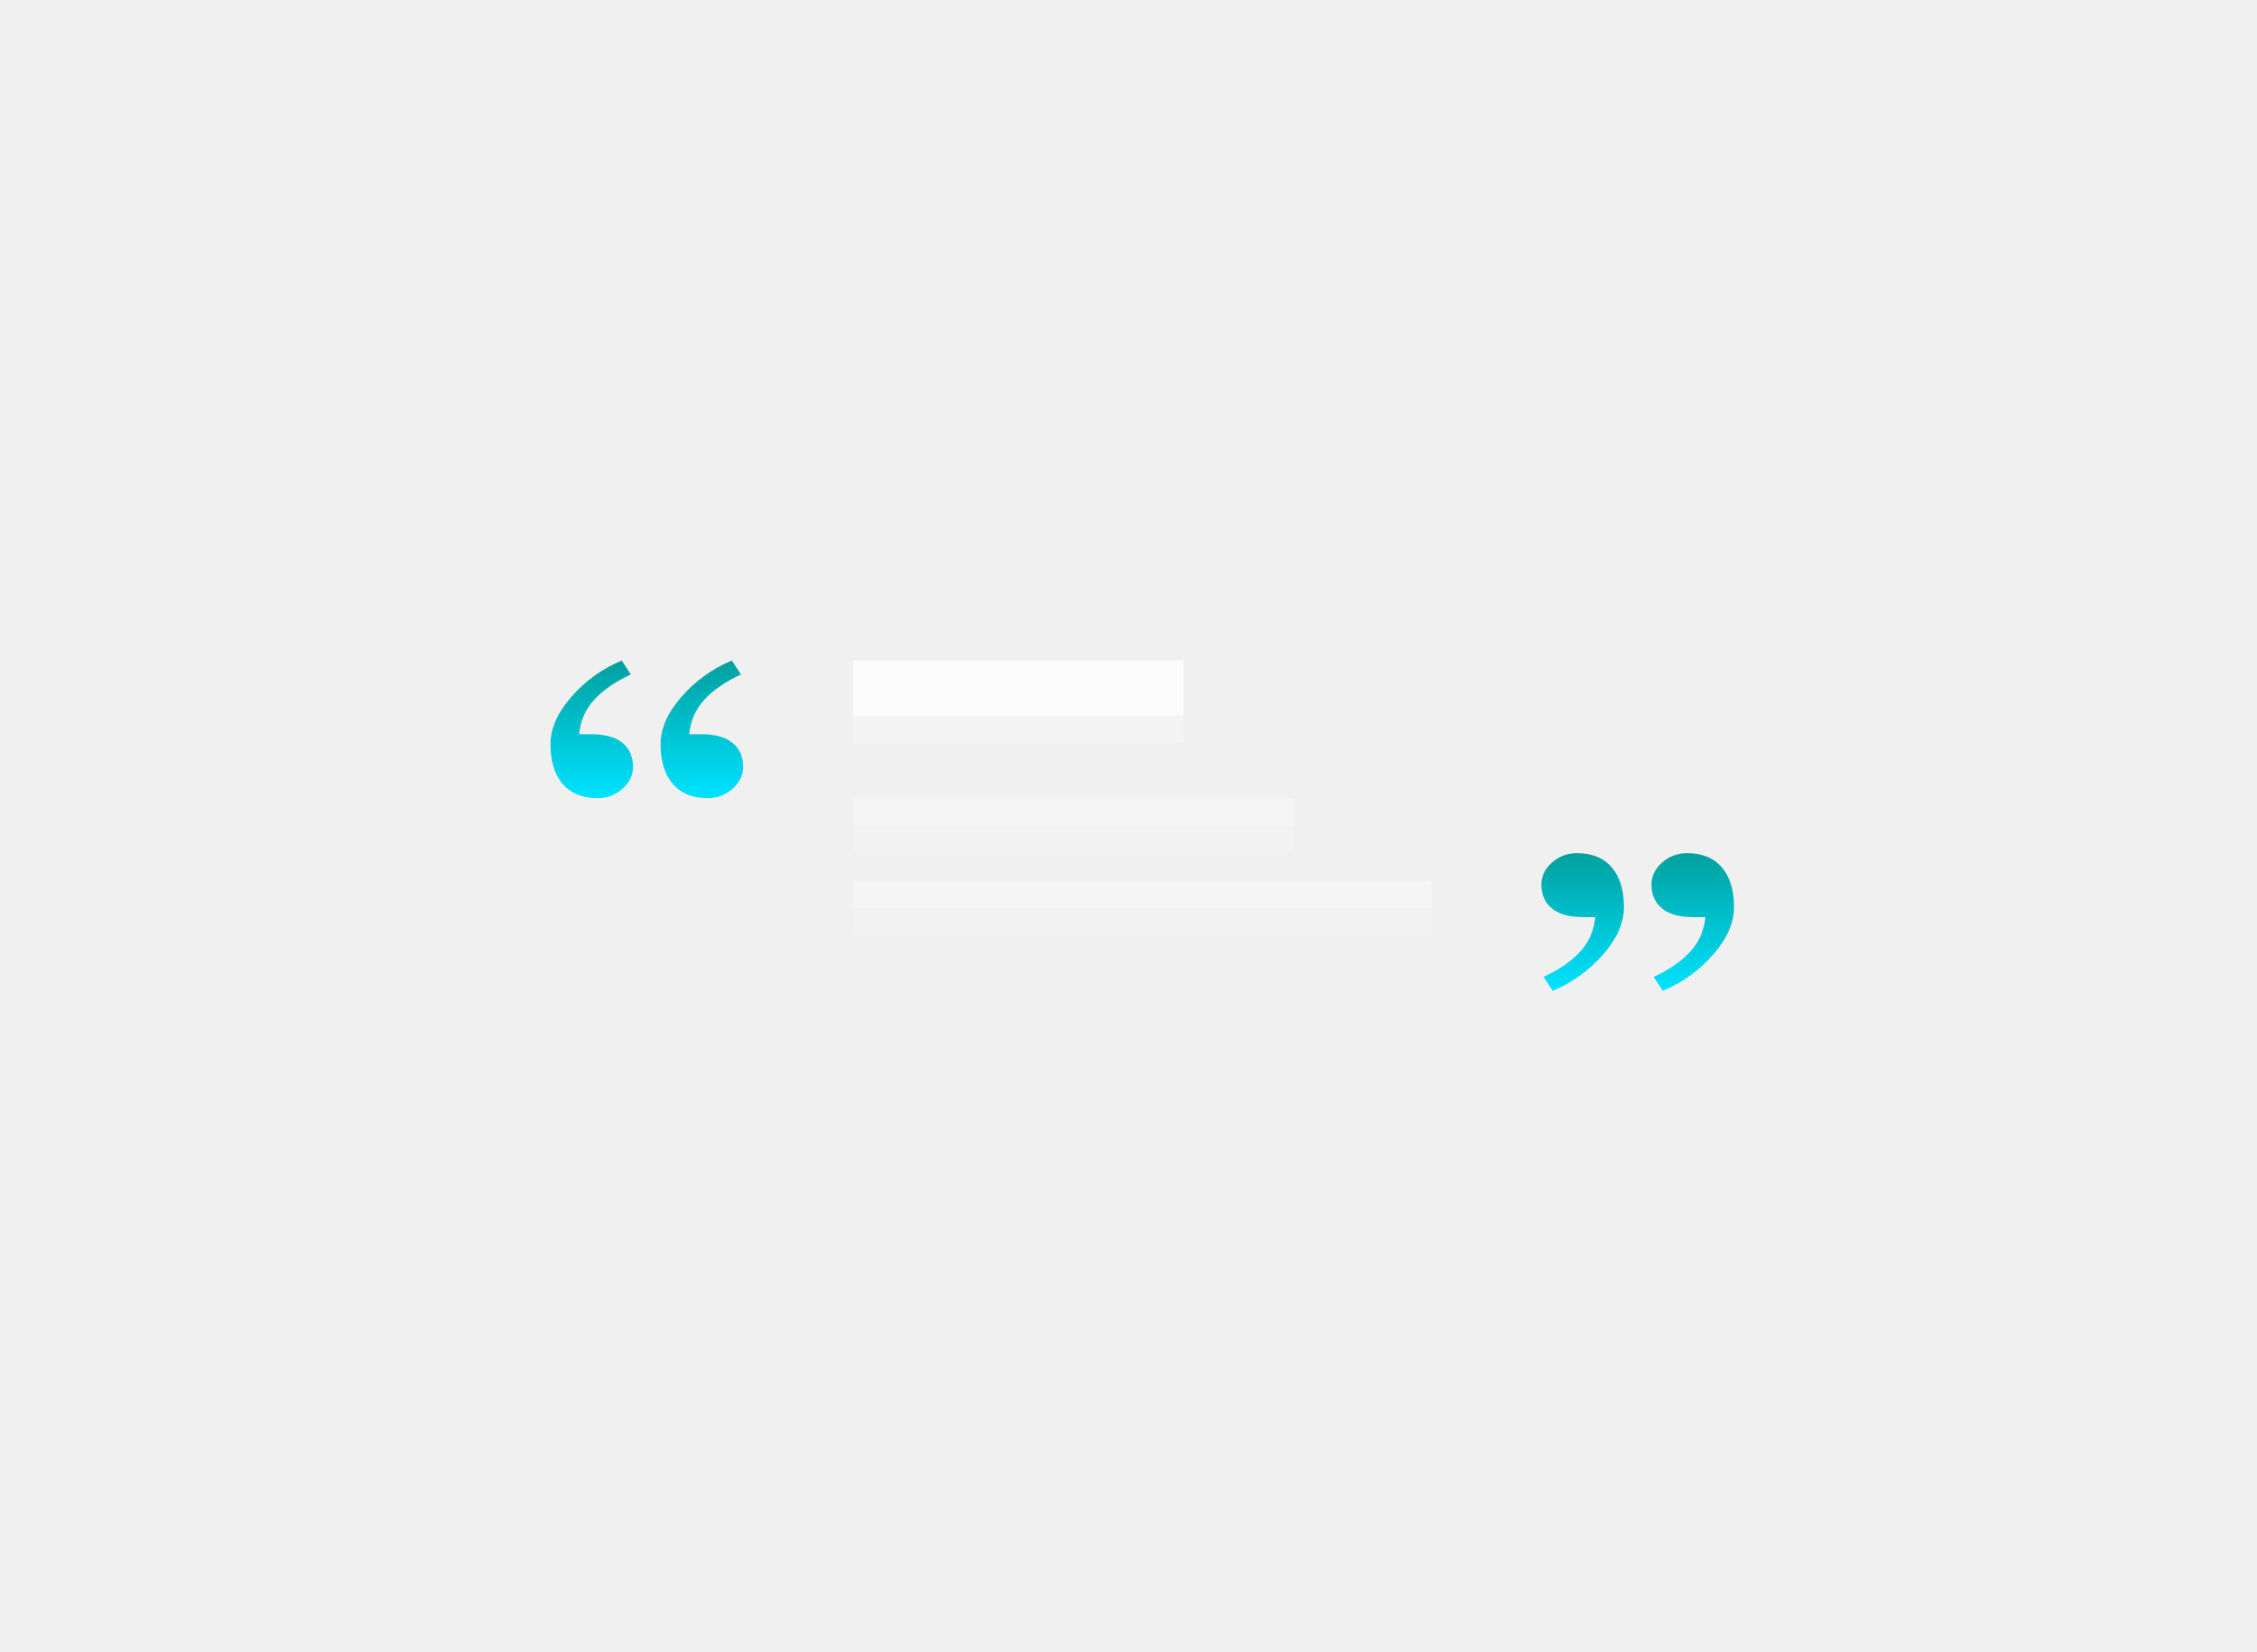
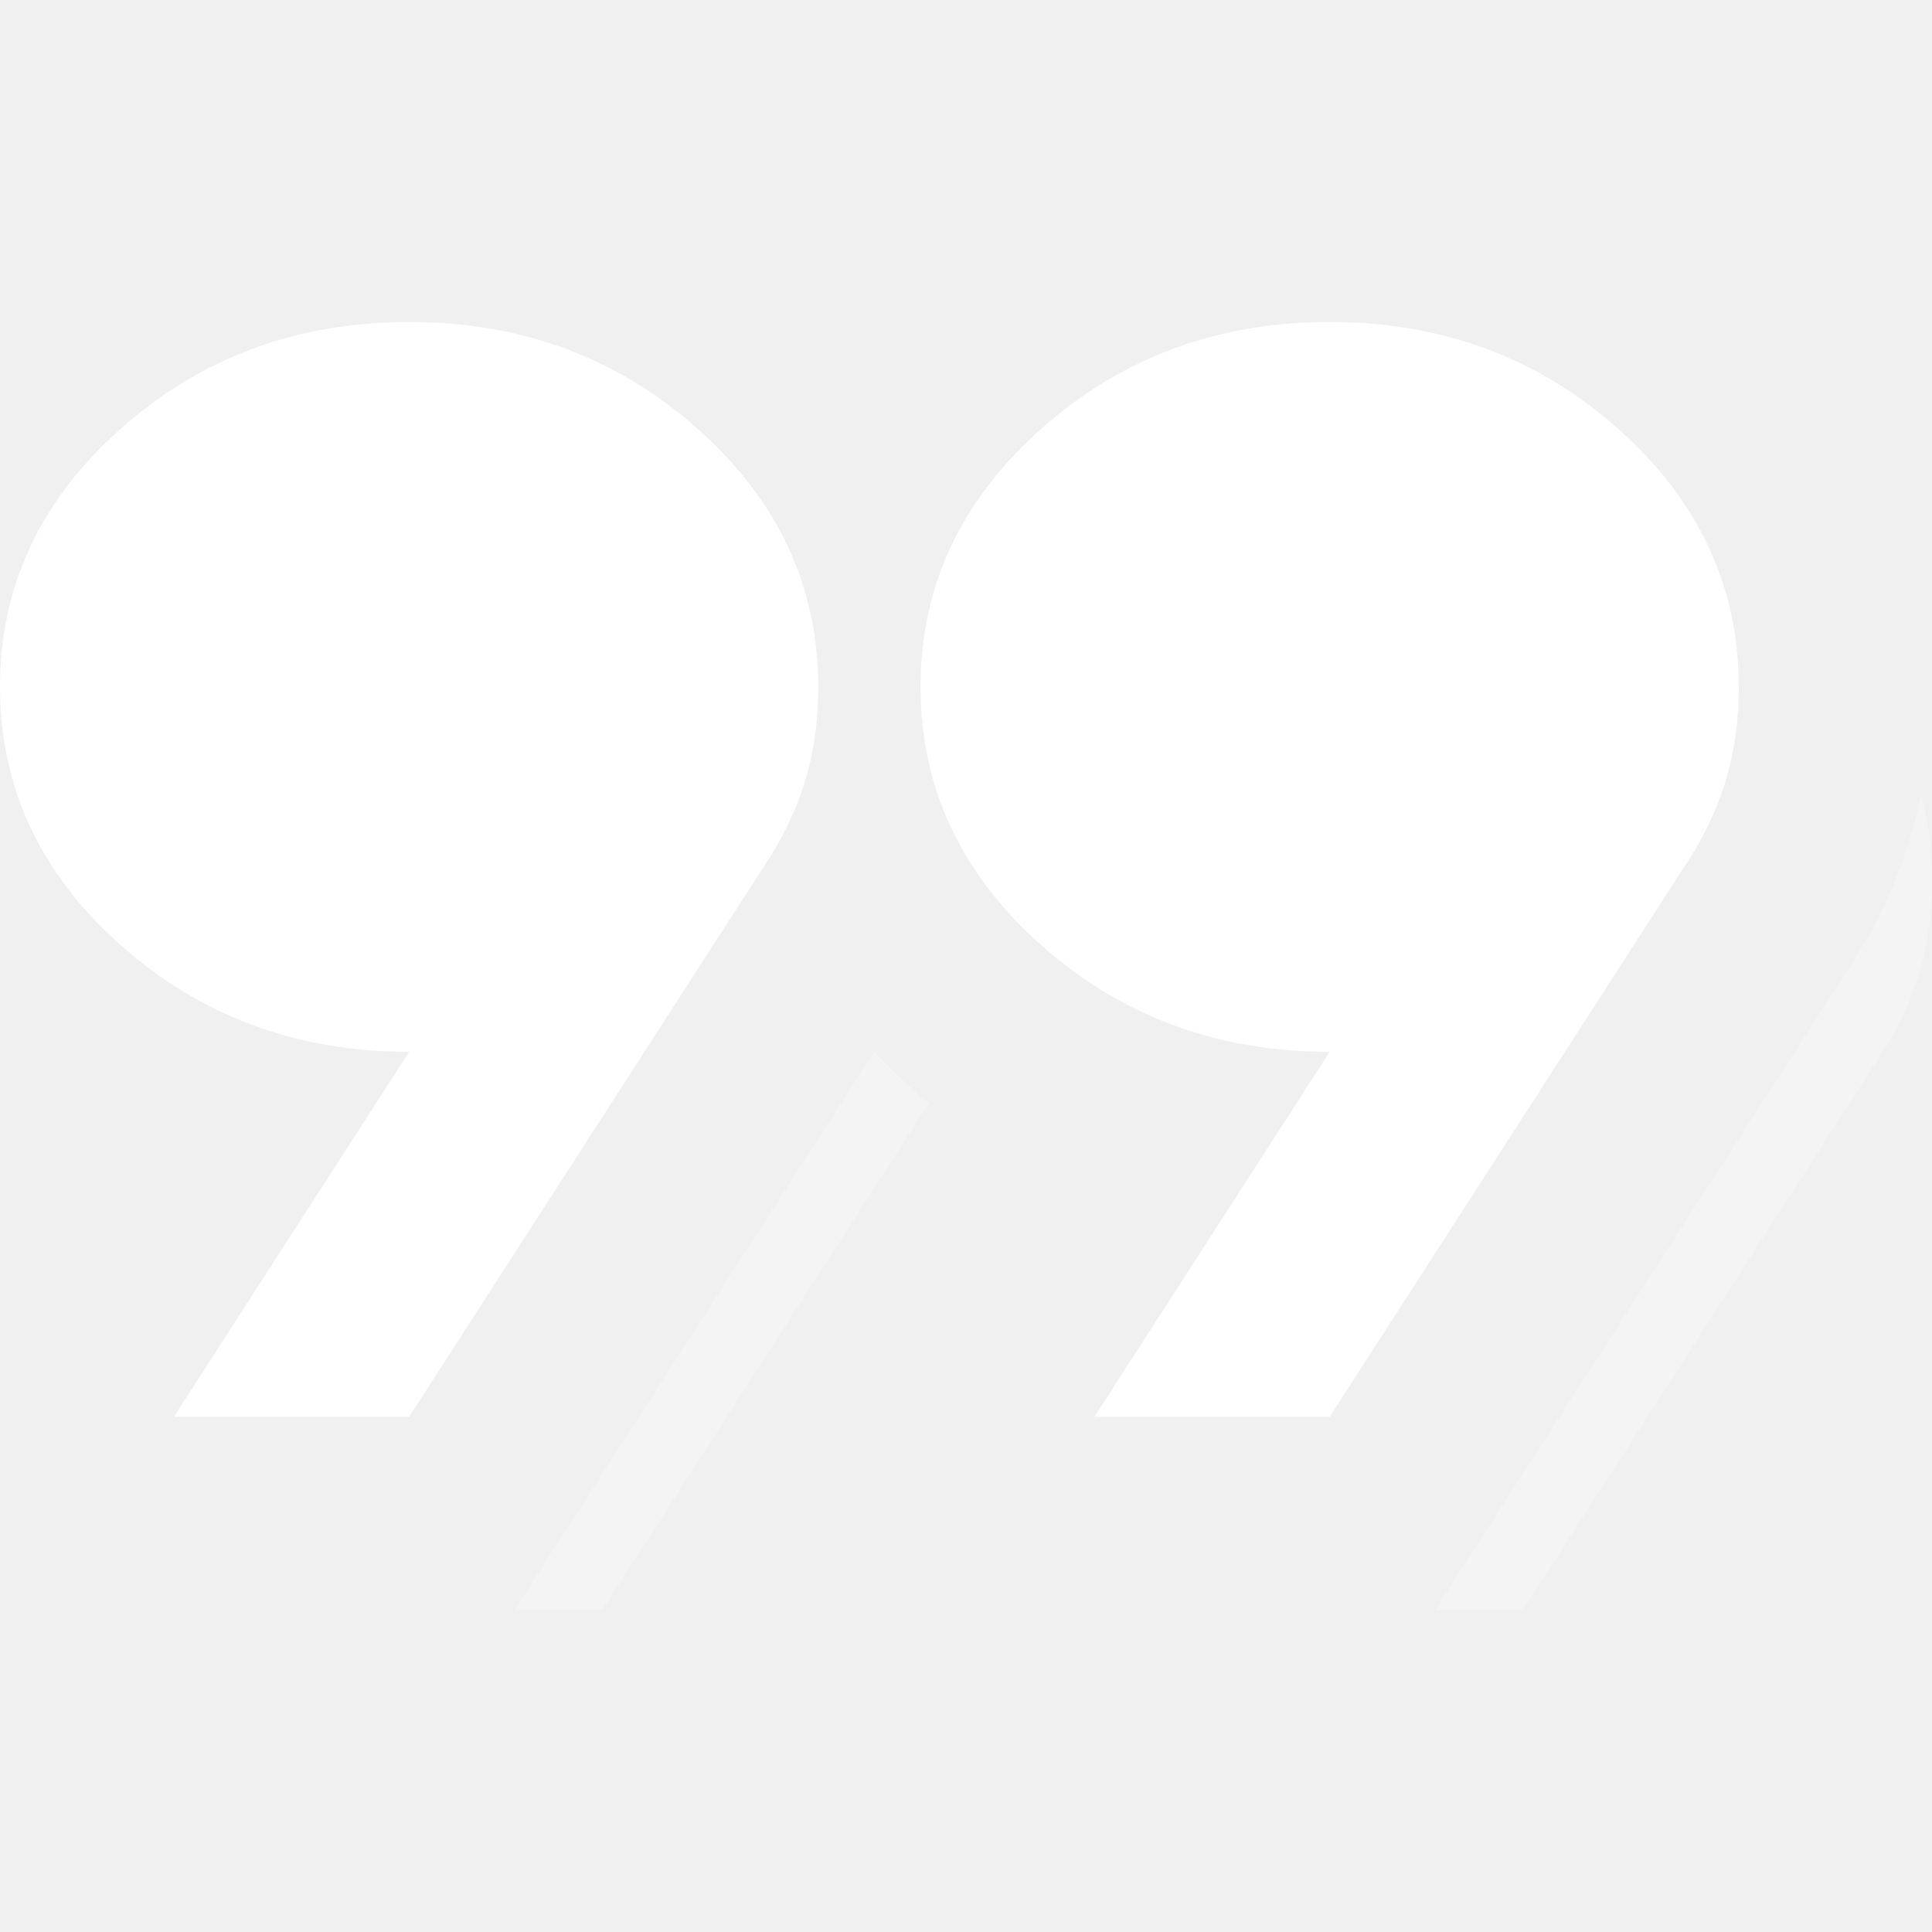
- <svg xmlns="http://www.w3.org/2000/svg" xmlns:xlink="http://www.w3.org/1999/xlink" width="82" height="60" viewBox="0 0 82 60">
-   <defs>
-     <rect id="path-1" width="12" height="2" x="11" y="0" />
-     <filter id="filter-2" width="108.3%" height="200%" x="-4.2%" y="-25%" filterUnits="objectBoundingBox">
-       <feOffset dy="1" in="SourceAlpha" result="shadowOffsetOuter1" />
-       <feComposite in="shadowOffsetOuter1" in2="SourceAlpha" operator="out" result="shadowOffsetOuter1" />
-       <feColorMatrix in="shadowOffsetOuter1" values="0 0 0 0 1   0 0 0 0 1   0 0 0 0 1  0 0 0 0.292 0" />
-     </filter>
-     <linearGradient id="linearGradient-3" x1="50%" x2="50%" y1="0%" y2="100%">
-       <stop offset="0%" stop-color="#00A09D" />
-       <stop offset="100%" stop-color="#00E2FF" />
-     </linearGradient>
-     <path id="path-4" d="M32 8v1H11V8h21zm-5-3v1H11V5h16z" />
-     <filter id="filter-5" width="104.8%" height="150%" x="-2.4%" y="-12.5%" filterUnits="objectBoundingBox">
-       <feOffset dy="1" in="SourceAlpha" result="shadowOffsetOuter1" />
-       <feComposite in="shadowOffsetOuter1" in2="SourceAlpha" operator="out" result="shadowOffsetOuter1" />
-       <feColorMatrix in="shadowOffsetOuter1" values="0 0 0 0 1   0 0 0 0 1   0 0 0 0 1  0 0 0 0.1 0" />
-     </filter>
-   </defs>
-   <g fill="none" fill-rule="evenodd" class="snippets_thumbs">
-     <g class="s_blockquote">
-       <rect width="82" height="60" class="bg" />
-       <g class="group_2" transform="translate(20 24)">
-         <g class="rectangle">
-           <use fill="#000" filter="url(#filter-2)" xlink:href="#path-1" />
-           <use fill="#FFF" fill-opacity=".78" xlink:href="#path-1" />
-         </g>
-         <path fill="url(#linearGradient-3)" d="M1.706 5c.349 0 .652-.114.909-.342C2.872 4.43 3 4.164 3 3.86c0-.147-.024-.29-.071-.427a.98.98 0 0 0-.243-.377 1.215 1.215 0 0 0-.472-.278 2.383 2.383 0 0 0-.755-.1h-.42c.05-.494.235-.914.555-1.26.319-.347.76-.651 1.324-.912L2.588 0A4.93 4.93 0 0 0 .76 1.318C.253 1.897 0 2.472 0 3.04c0 .613.147 1.092.441 1.44.295.346.716.519 1.265.519zm4 0c.349 0 .652-.114.909-.342C6.872 4.43 7 4.164 7 3.86c0-.147-.024-.29-.071-.427a.98.98 0 0 0-.243-.377 1.215 1.215 0 0 0-.472-.278 2.383 2.383 0 0 0-.755-.1h-.42c.05-.494.235-.914.555-1.26.319-.347.76-.651 1.324-.912L6.588 0A4.93 4.93 0 0 0 4.76 1.318C4.253 1.897 4 2.472 4 3.04c0 .613.147 1.092.441 1.44.295.346.716.519 1.265.519z" />
-         <g class="combined_shape">
-           <use fill="#000" filter="url(#filter-5)" xlink:href="#path-4" />
-           <use fill="#FFF" fill-opacity=".348" xlink:href="#path-4" />
-         </g>
-         <path fill="url(#linearGradient-3)" d="M36.411 12a4.93 4.93 0 0 0 1.83-1.318c.506-.579.759-1.154.759-1.723 0-.613-.147-1.092-.441-1.44-.295-.346-.716-.519-1.265-.519-.349 0-.652.114-.909.342-.257.228-.385.494-.385.798 0 .147.024.29.071.427a.98.98 0 0 0 .243.377c.12.12.277.212.472.278.194.067.446.1.755.1h.42c-.05.494-.235.914-.555 1.26-.319.347-.76.651-1.324.912l.33.506zm4 0a4.93 4.93 0 0 0 1.83-1.318c.506-.579.759-1.154.759-1.723 0-.613-.147-1.092-.441-1.44-.295-.346-.716-.519-1.265-.519-.349 0-.652.114-.909.342-.257.228-.385.494-.385.798 0 .147.024.29.071.427a.98.98 0 0 0 .243.377c.12.12.277.212.472.278.194.067.446.1.755.1h.42c-.05.494-.235.914-.555 1.26-.319.347-.76.651-1.324.912l.33.506z" />
-       </g>
-     </g>
-   </g>
+ <svg xmlns="http://www.w3.org/2000/svg" width="30" height="30" viewBox="0 0 30 30">
+   <path d="M2.7 22L6.353 16.333C4.606 16.333 3.11 15.778 1.866 14.669C0.622 13.559 0 12.225 0 10.667C0 9.108 0.622 7.774 1.866 6.665C3.11 5.555 4.606 5 6.353 5C8.1 5 9.596 5.555 10.84 6.665C12.084 7.774 12.706 9.108 12.706 10.667C12.706 11.21 12.633 11.711 12.488 12.172C12.342 12.632 12.123 13.075 11.832 13.5L6.353 22H2.7ZM16.994 22L20.647 16.333C18.9 16.333 17.404 15.778 16.16 14.669C14.916 13.559 14.294 12.225 14.294 10.667C14.294 9.108 14.916 7.774 16.16 6.665C17.404 5.555 18.9 5 20.647 5C22.394 5 23.89 5.555 25.134 6.665C26.378 7.774 27 9.108 27 10.667C27 11.21 26.927 11.711 26.782 12.172C26.636 12.632 26.418 13.075 26.127 13.5L20.647 22H16.994Z" fill="white" />
+   <path d="M13.574 16.333C13.761 16.53 13.956 16.723 14.163 16.907C14.249 16.984 14.337 17.058 14.425 17.131L9.353 25H7.988L13.574 16.333Z" fill="white" fill-opacity="0.3" />
+   <path d="M29.833 12.334C29.943 12.758 30 13.203 30 13.667C30 14.21 29.927 14.712 29.781 15.172C29.636 15.632 29.418 16.075 29.127 16.5L23.648 25H22.282L28.648 15.125L28.648 15.124C29.072 14.492 29.41 13.809 29.642 13.076C29.719 12.831 29.782 12.583 29.833 12.334Z" fill="white" fill-opacity="0.3" />
</svg>
